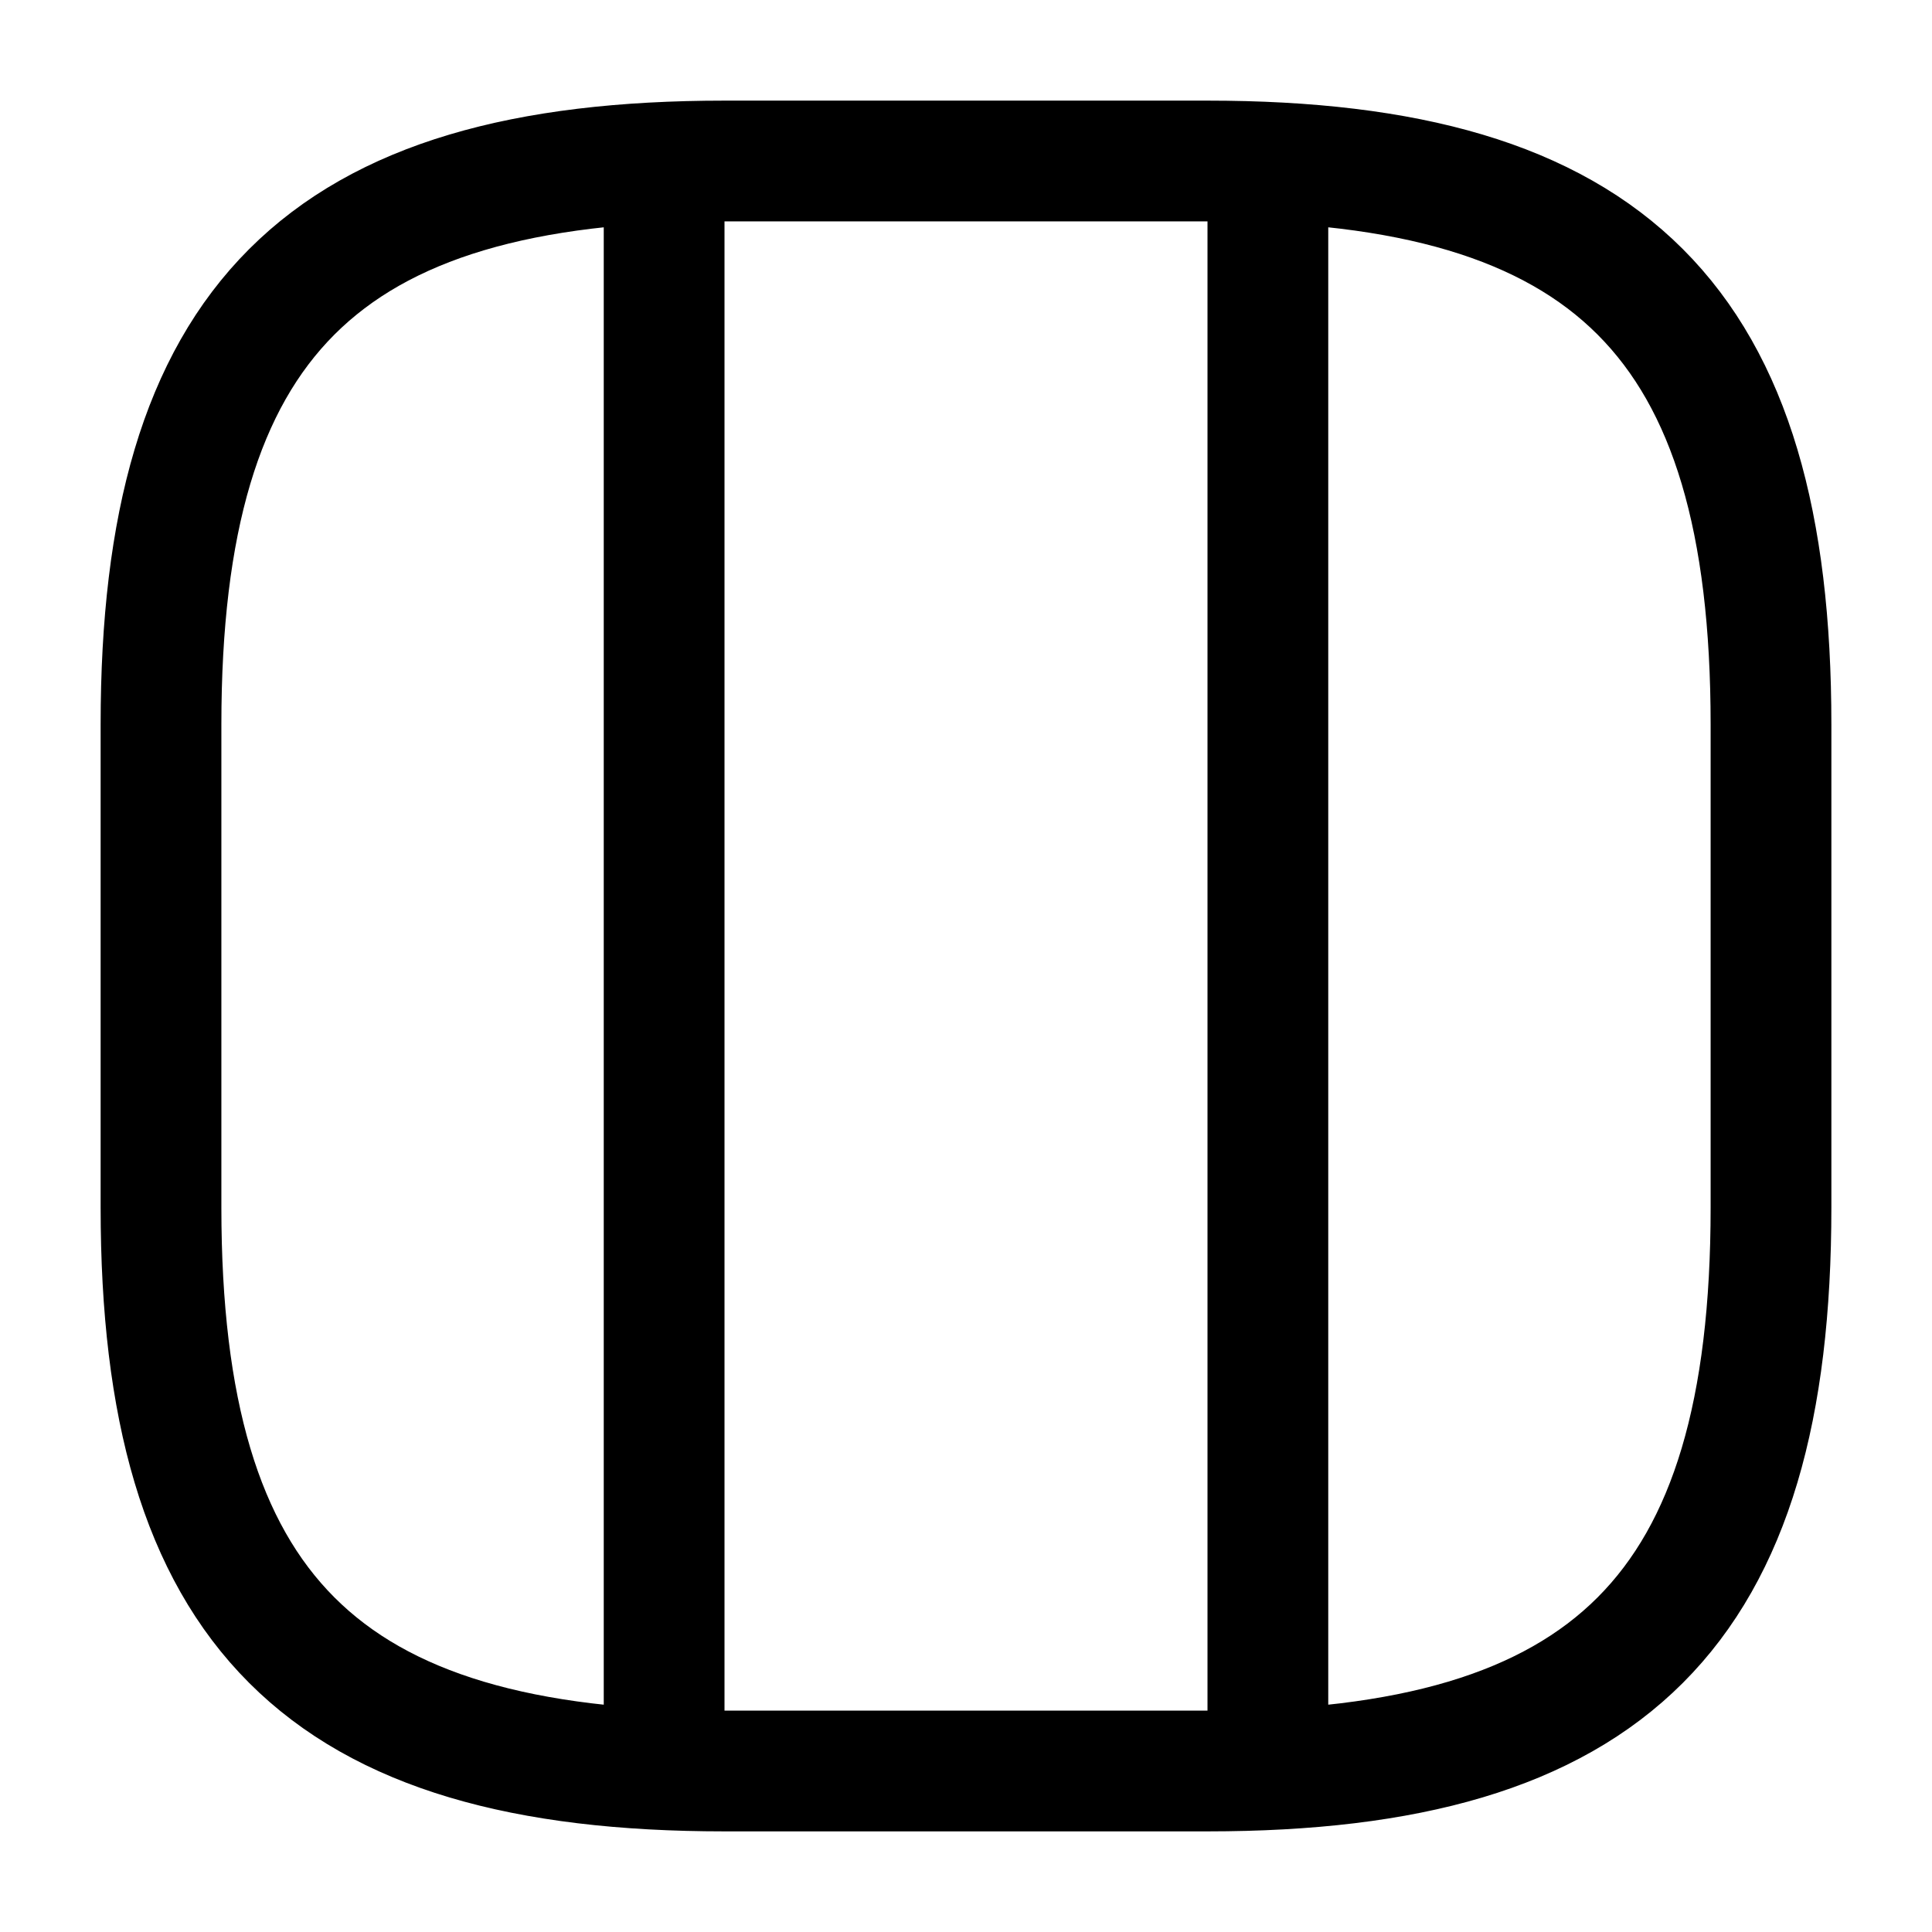
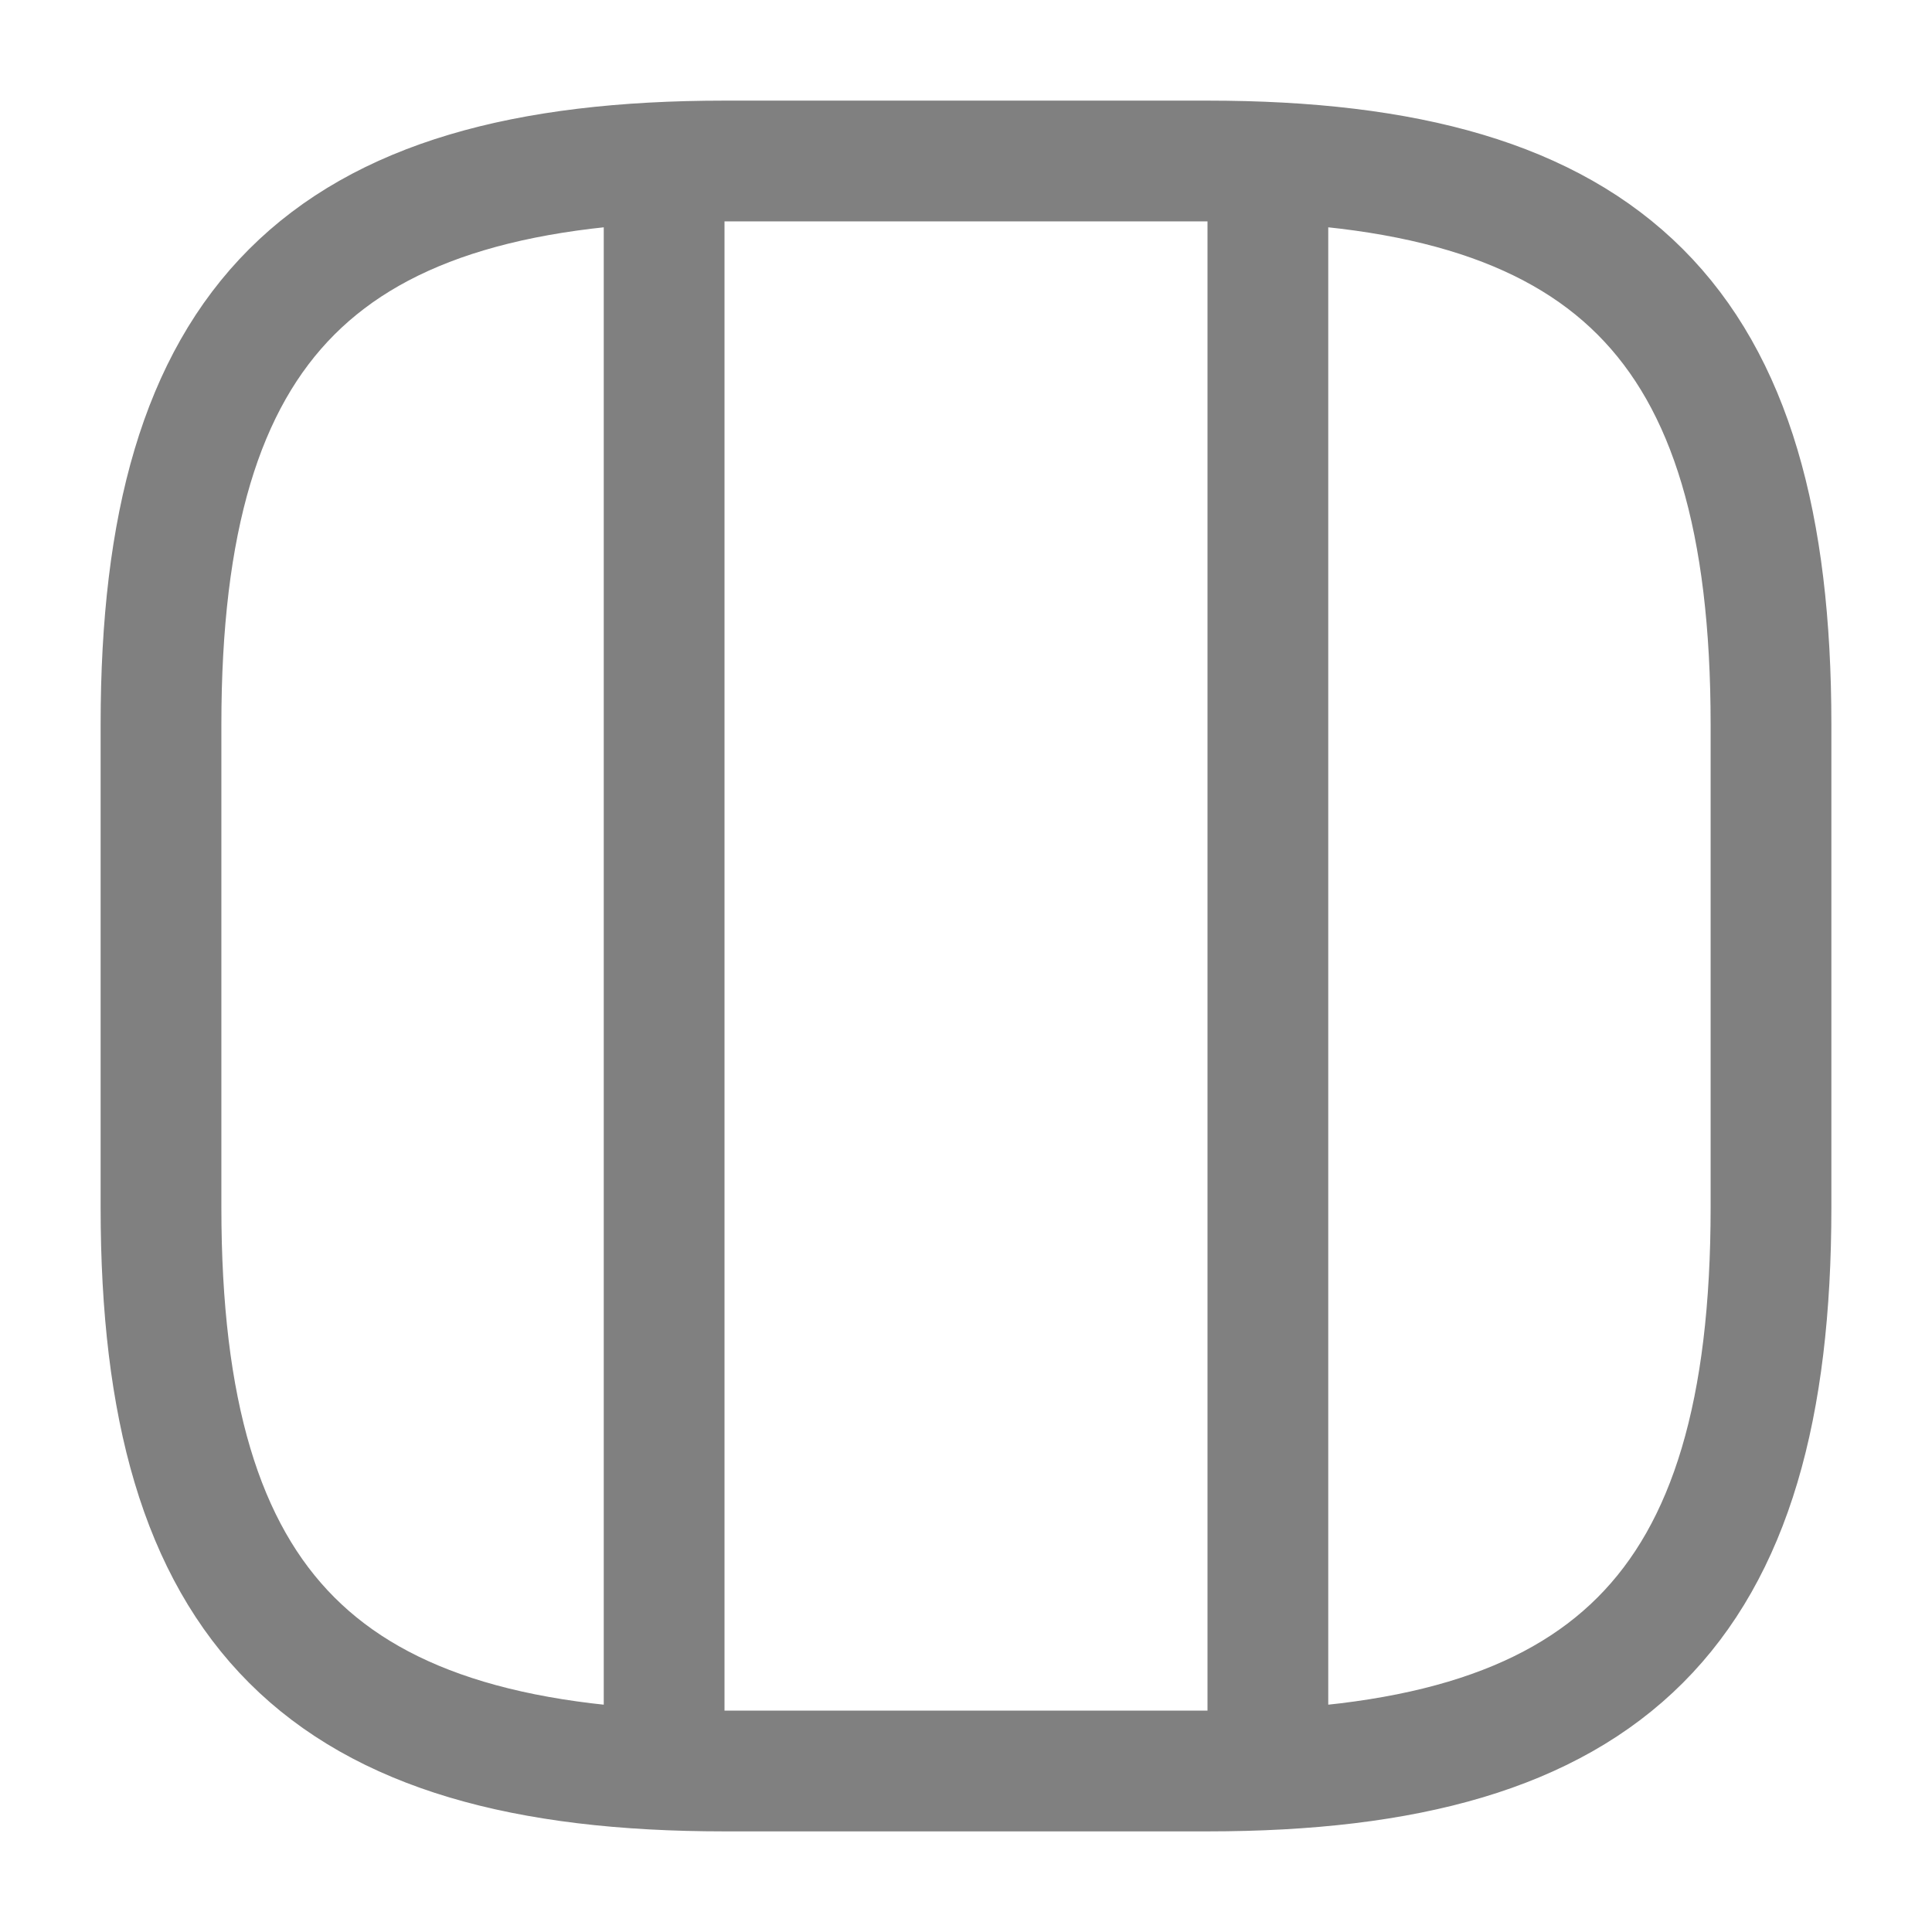
<svg data-pixel-component="MpIcon" data-icon-name="table-view-column" viewBox="0 0 24 24" role="presentation" fill="none" class="css-ibrxub">
-   <path d="M8.25 21.75V2.25M15.75 21.75V2.25M9 22H15C20 22 22 20 22 15V9C22 4 20 2 15 2H9C4 2 2 4 2 9V15C2 20 4 22 9 22Z" stroke="black" stroke-width="1.5" stroke-linecap="round" stroke-linejoin="round" />
+   <path d="M8.25 21.75V2.25M15.75 21.75V2.25M9 22H15C20 22 22 20 22 15V9C22 4 20 2 15 2H9C4 2 2 4 2 9V15C2 20 4 22 9 22Z" stroke="grey" stroke-width="1.5" stroke-linecap="round" stroke-linejoin="round" />
</svg>
